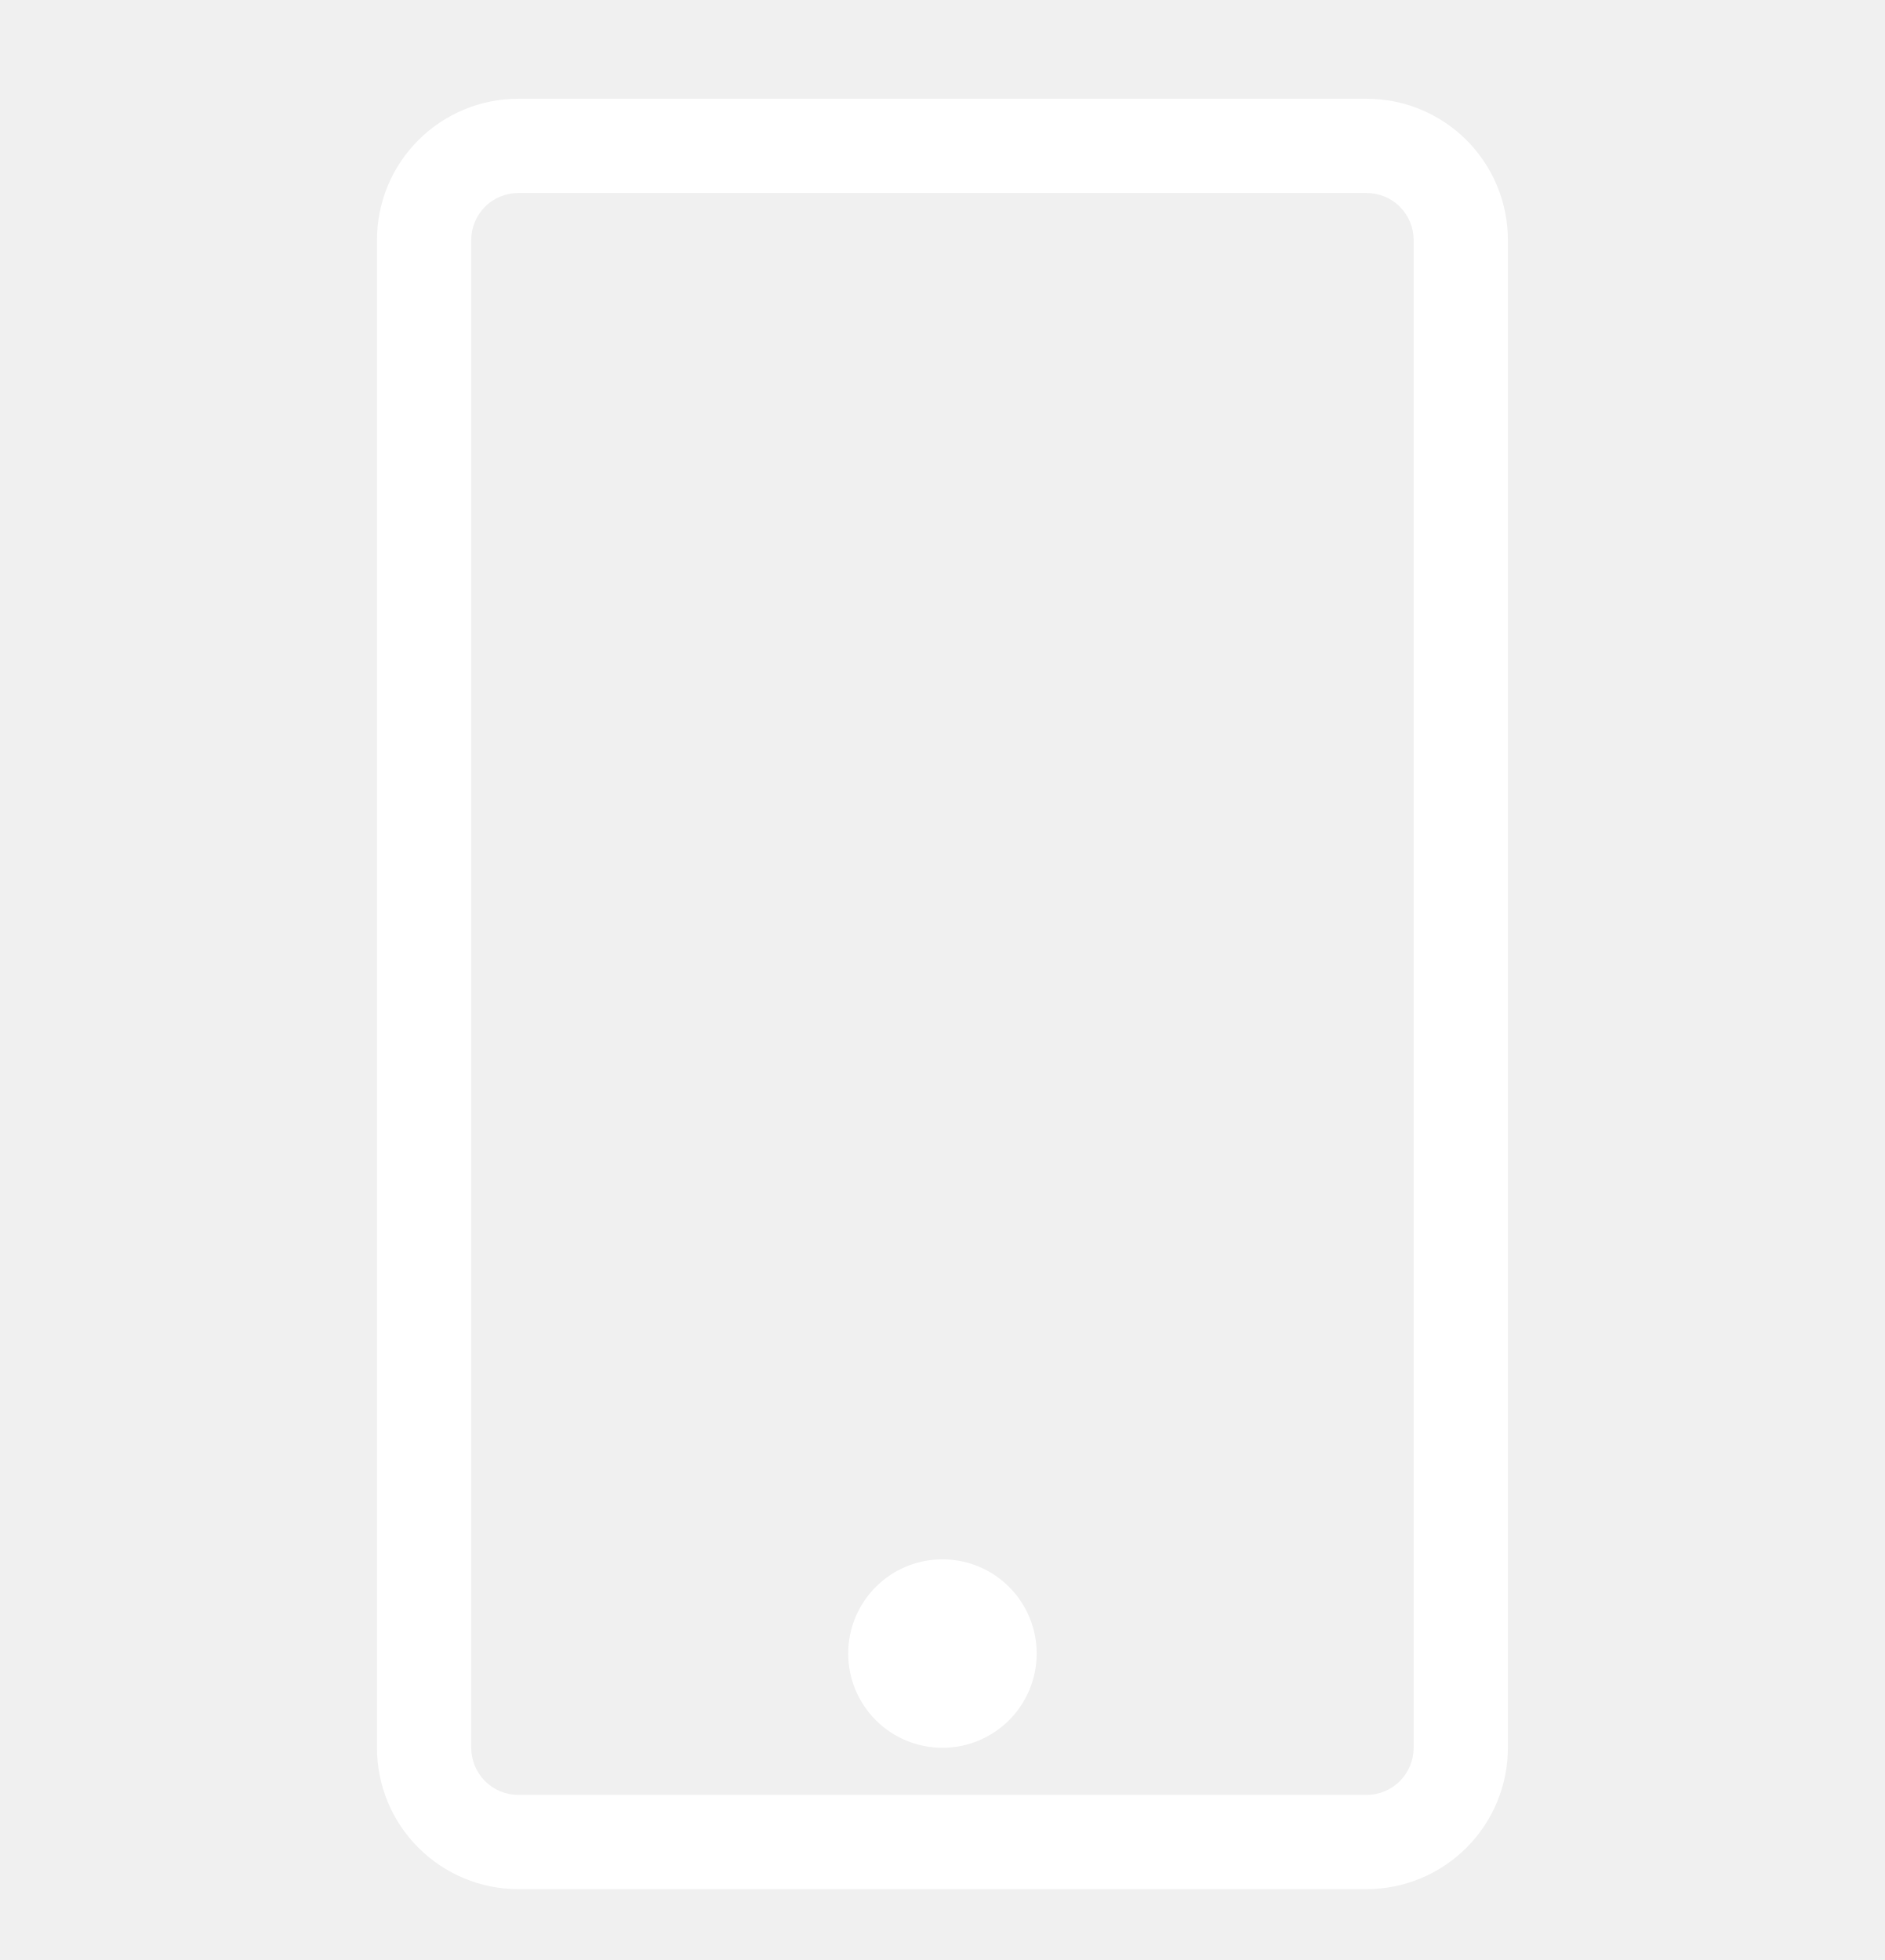
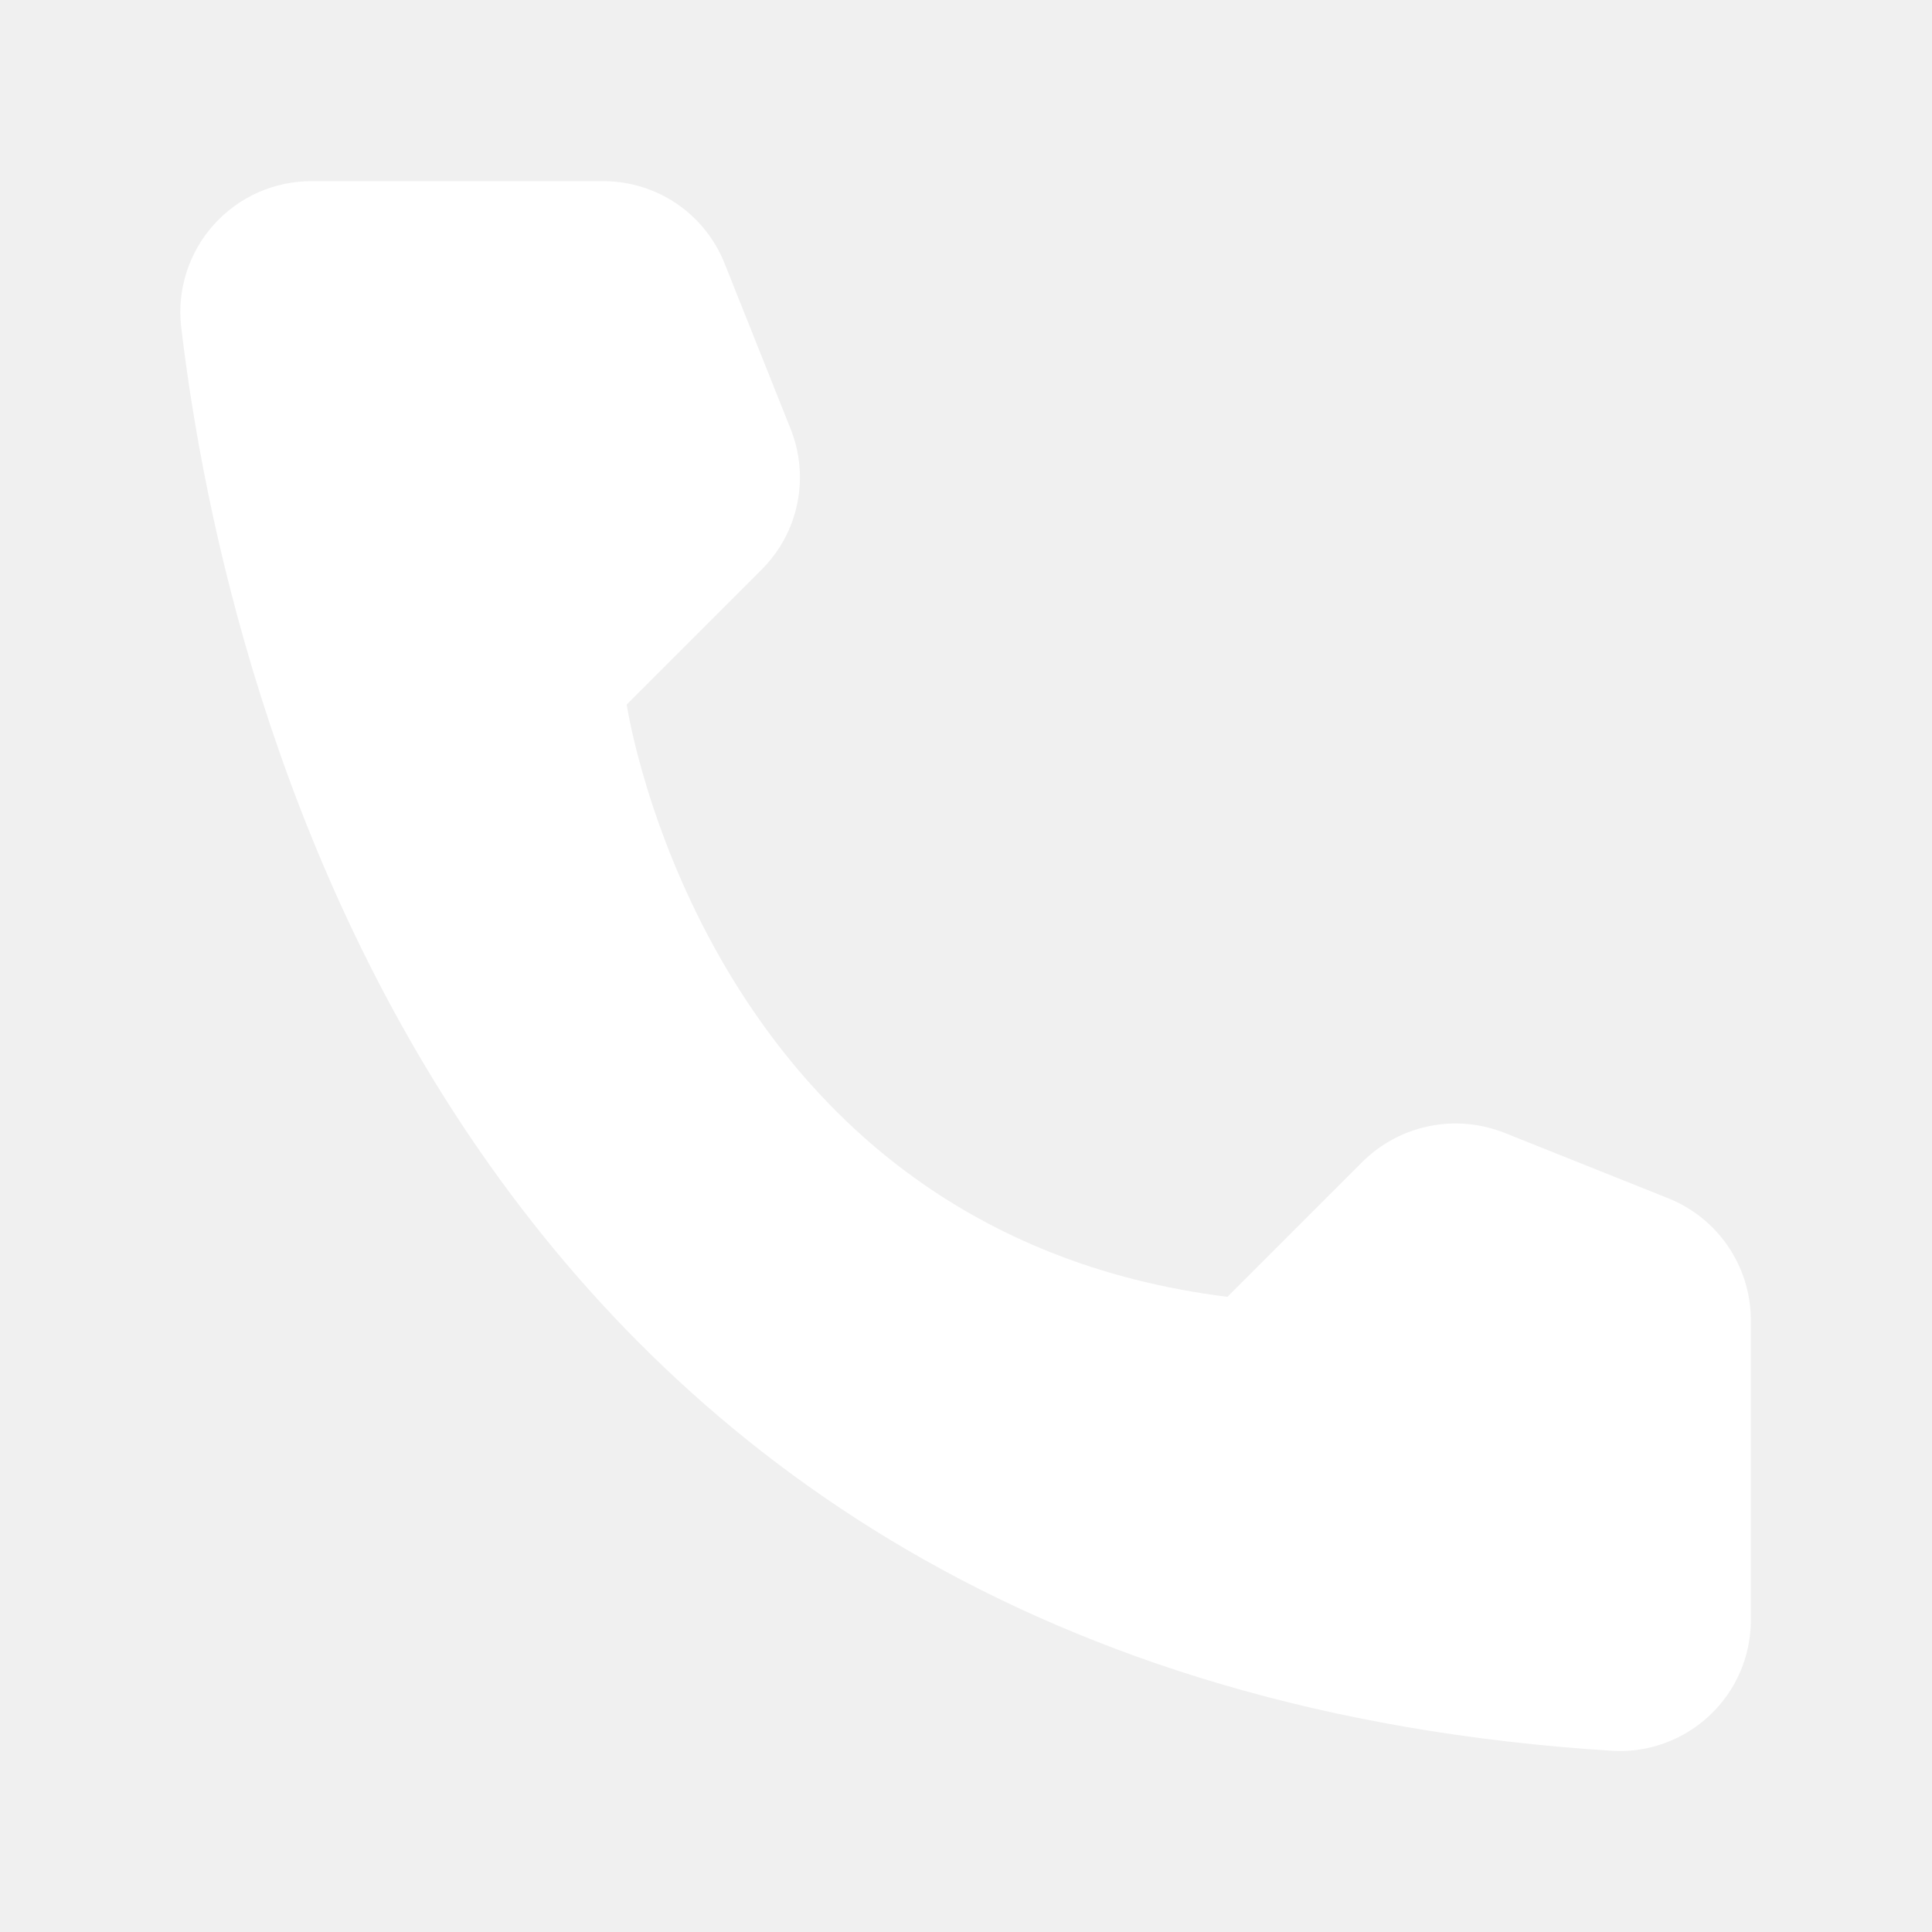
- <svg xmlns="http://www.w3.org/2000/svg" width="25" height="26" viewBox="0 0 25 26" fill="none">
-   <g clip-path="url(#clip0_432_1054)">
-     <path fill-rule="evenodd" clip-rule="evenodd" d="M18.125 1.31H6.875C6.377 1.31 5.901 1.507 5.549 1.859C5.197 2.21 5 2.687 5 3.185V23.185C5 23.682 5.197 24.159 5.549 24.51C5.901 24.862 6.377 25.06 6.875 25.06H18.125C18.622 25.06 19.099 24.862 19.451 24.51C19.802 24.159 20 23.682 20 23.185V3.185C20 2.687 19.802 2.21 19.451 1.859C19.099 1.507 18.622 1.31 18.125 1.31ZM6.25 3.185C6.25 3.019 6.316 2.86 6.433 2.743C6.55 2.625 6.709 2.56 6.875 2.56H18.125C18.291 2.56 18.45 2.625 18.567 2.743C18.684 2.86 18.75 3.019 18.75 3.185V23.185C18.75 23.35 18.684 23.509 18.567 23.627C18.45 23.744 18.291 23.81 18.125 23.81H6.875C6.709 23.81 6.55 23.744 6.433 23.627C6.316 23.509 6.25 23.35 6.25 23.185V3.185Z" fill="white" />
-     <path d="M12.5 23.185C12.168 23.185 11.85 23.053 11.616 22.819C11.382 22.584 11.25 22.266 11.25 21.935C11.25 21.603 11.382 21.285 11.616 21.051C11.85 20.816 12.168 20.685 12.5 20.685C12.831 20.685 13.149 20.816 13.384 21.051C13.618 21.285 13.75 21.603 13.75 21.935C13.75 22.266 13.618 22.584 13.384 22.819C13.149 23.053 12.831 23.185 12.5 23.185Z" fill="white" />
-   </g>
-   <defs>
-     <clipPath id="clip0_432_1054">
-       <rect width="25" height="25" fill="white" transform="translate(-0.000244141 0.68457)" />
-     </clipPath>
-   </defs>
+ <svg xmlns="http://www.w3.org/2000/svg" width="21" height="21" viewBox="0 0 21 21" fill="none">
+   <path d="M13.341 14.096L14.812 12.626C15.009 12.431 15.26 12.297 15.533 12.241C15.805 12.185 16.088 12.21 16.347 12.311L18.139 13.027C18.4 13.133 18.625 13.314 18.784 13.548C18.942 13.781 19.029 14.057 19.031 14.339V17.62C19.03 17.812 18.989 18.002 18.913 18.178C18.836 18.355 18.724 18.513 18.584 18.645C18.444 18.777 18.279 18.879 18.099 18.945C17.919 19.012 17.727 19.041 17.535 19.031C4.981 18.25 2.448 7.619 1.969 3.55C1.946 3.351 1.967 3.148 2.028 2.957C2.09 2.766 2.191 2.589 2.326 2.44C2.46 2.291 2.625 2.171 2.809 2.09C2.993 2.009 3.192 1.968 3.393 1.969H6.562C6.845 1.97 7.121 2.055 7.355 2.214C7.589 2.373 7.77 2.599 7.875 2.861L8.59 4.653C8.695 4.911 8.722 5.194 8.667 5.467C8.613 5.74 8.478 5.991 8.282 6.188L6.812 7.658C6.812 7.658 7.658 13.387 13.341 14.096Z" fill="white" />
</svg>
